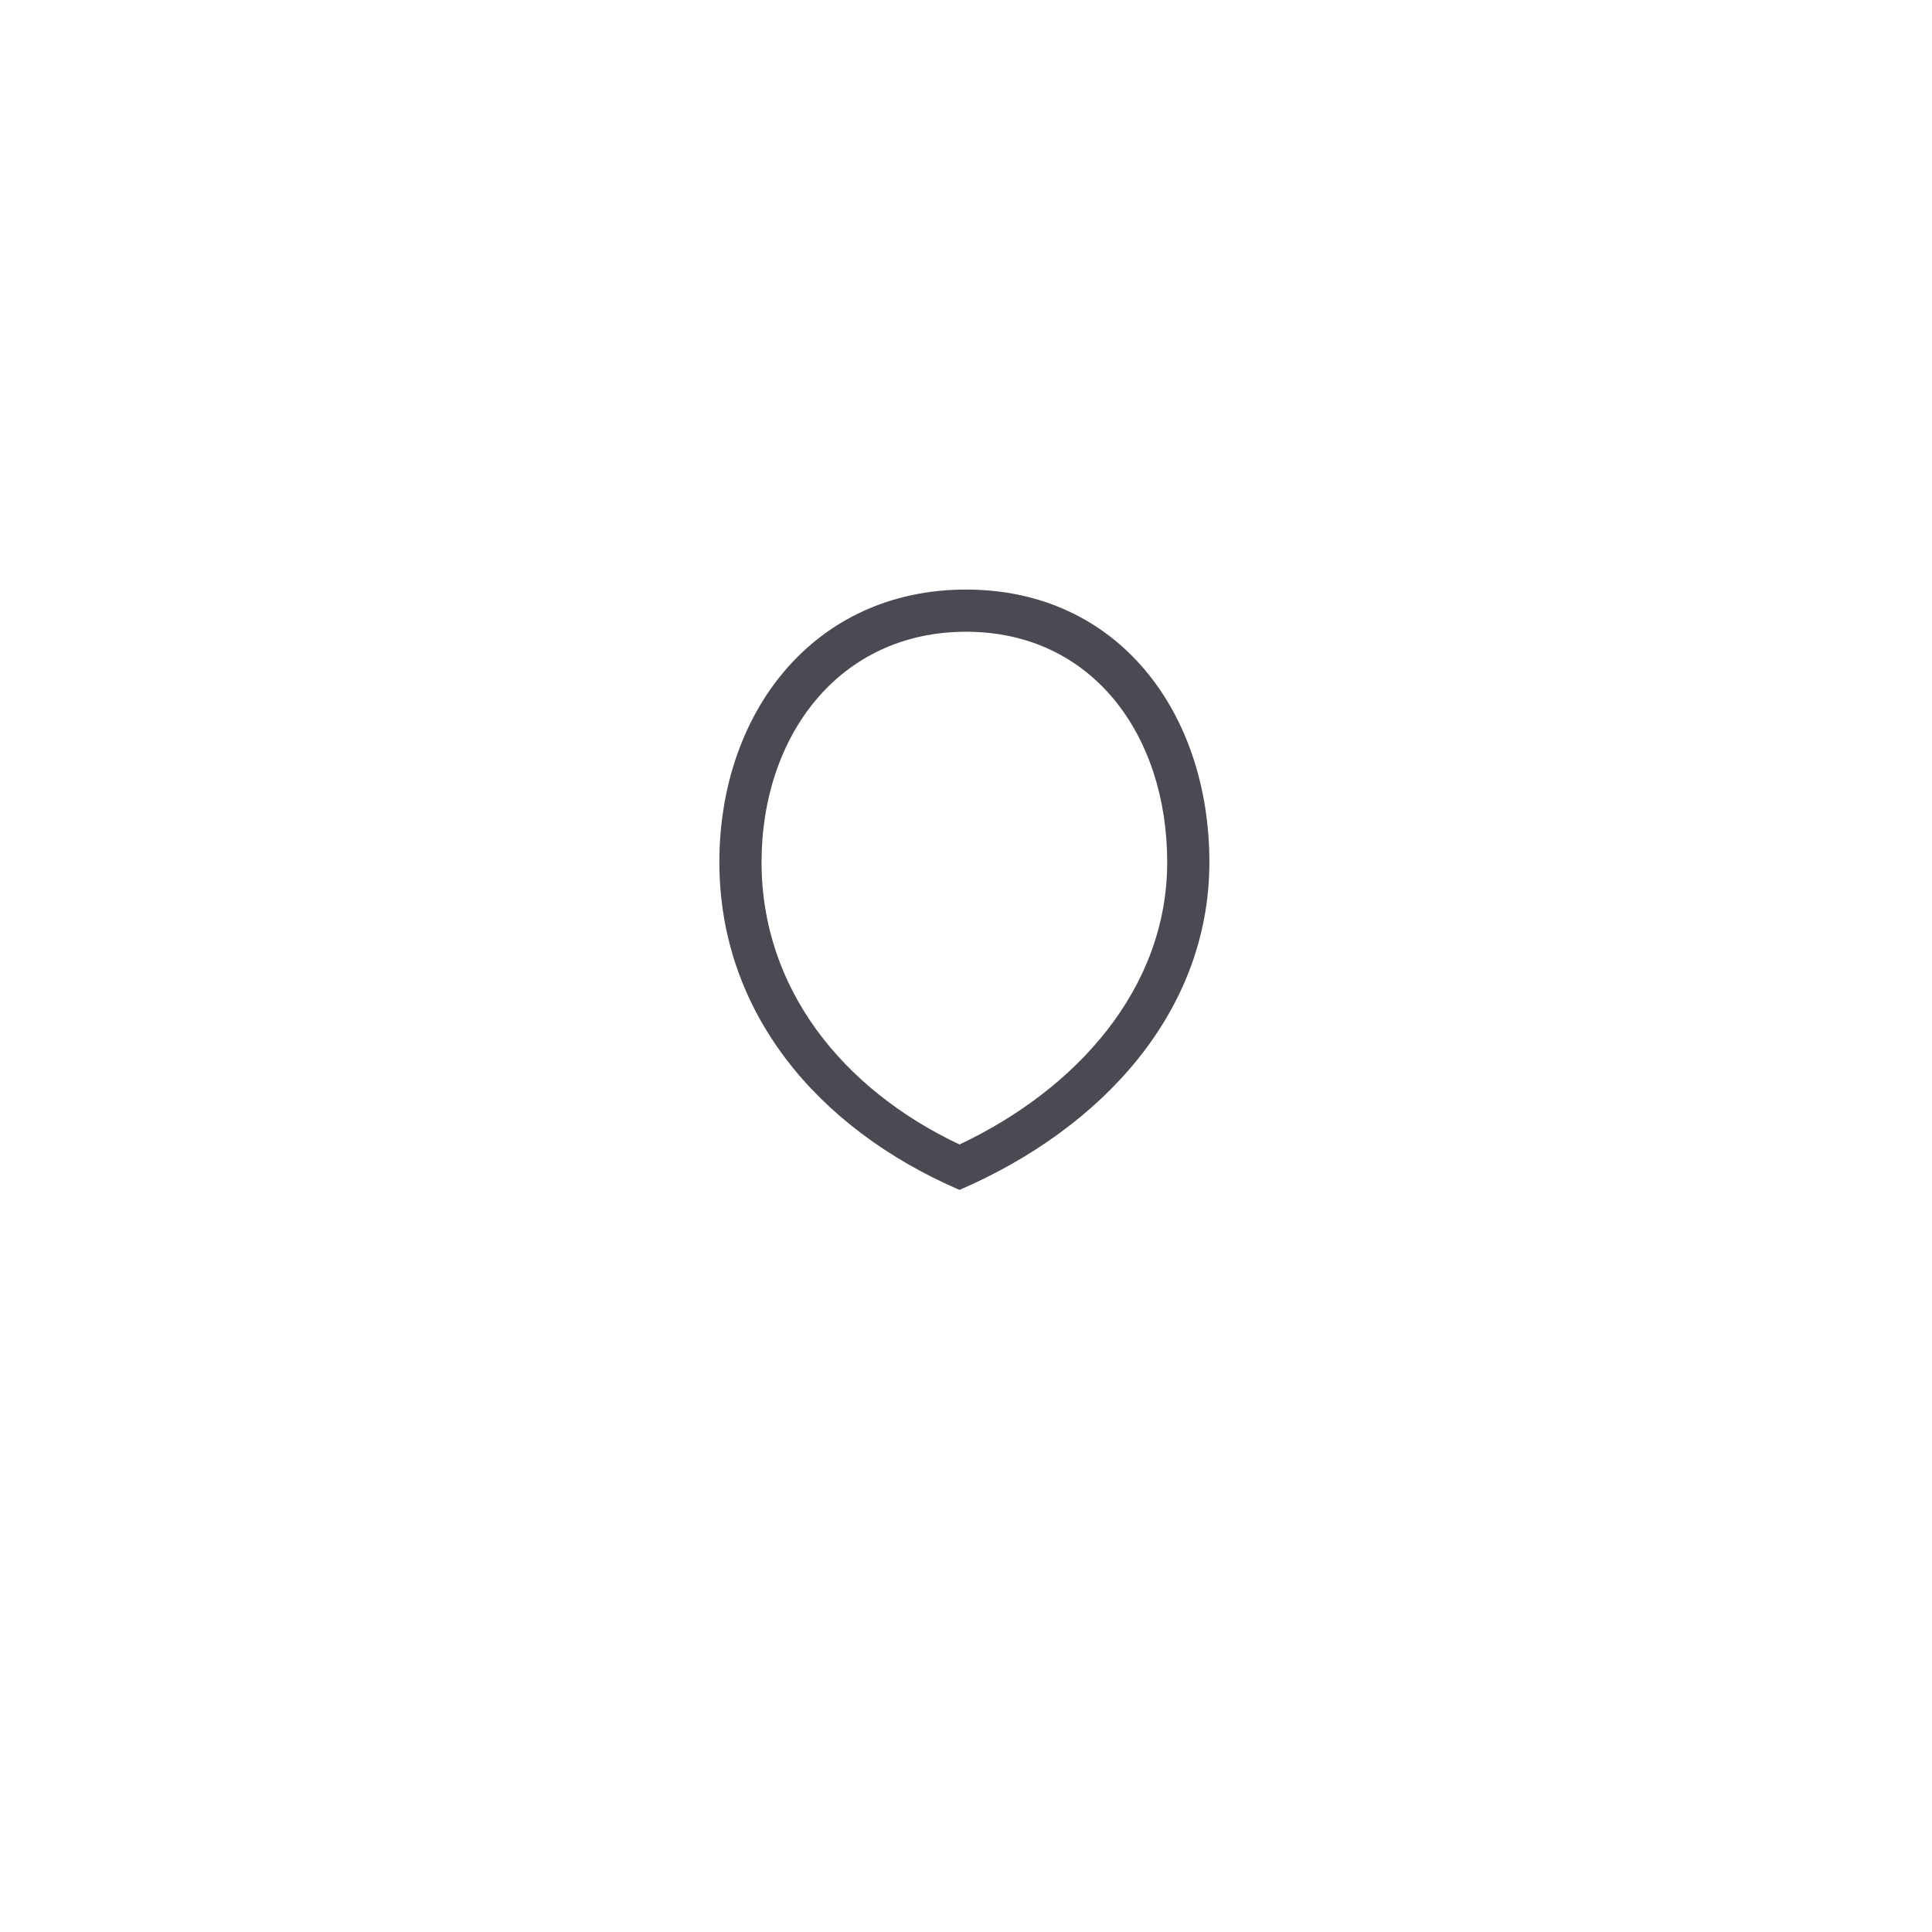
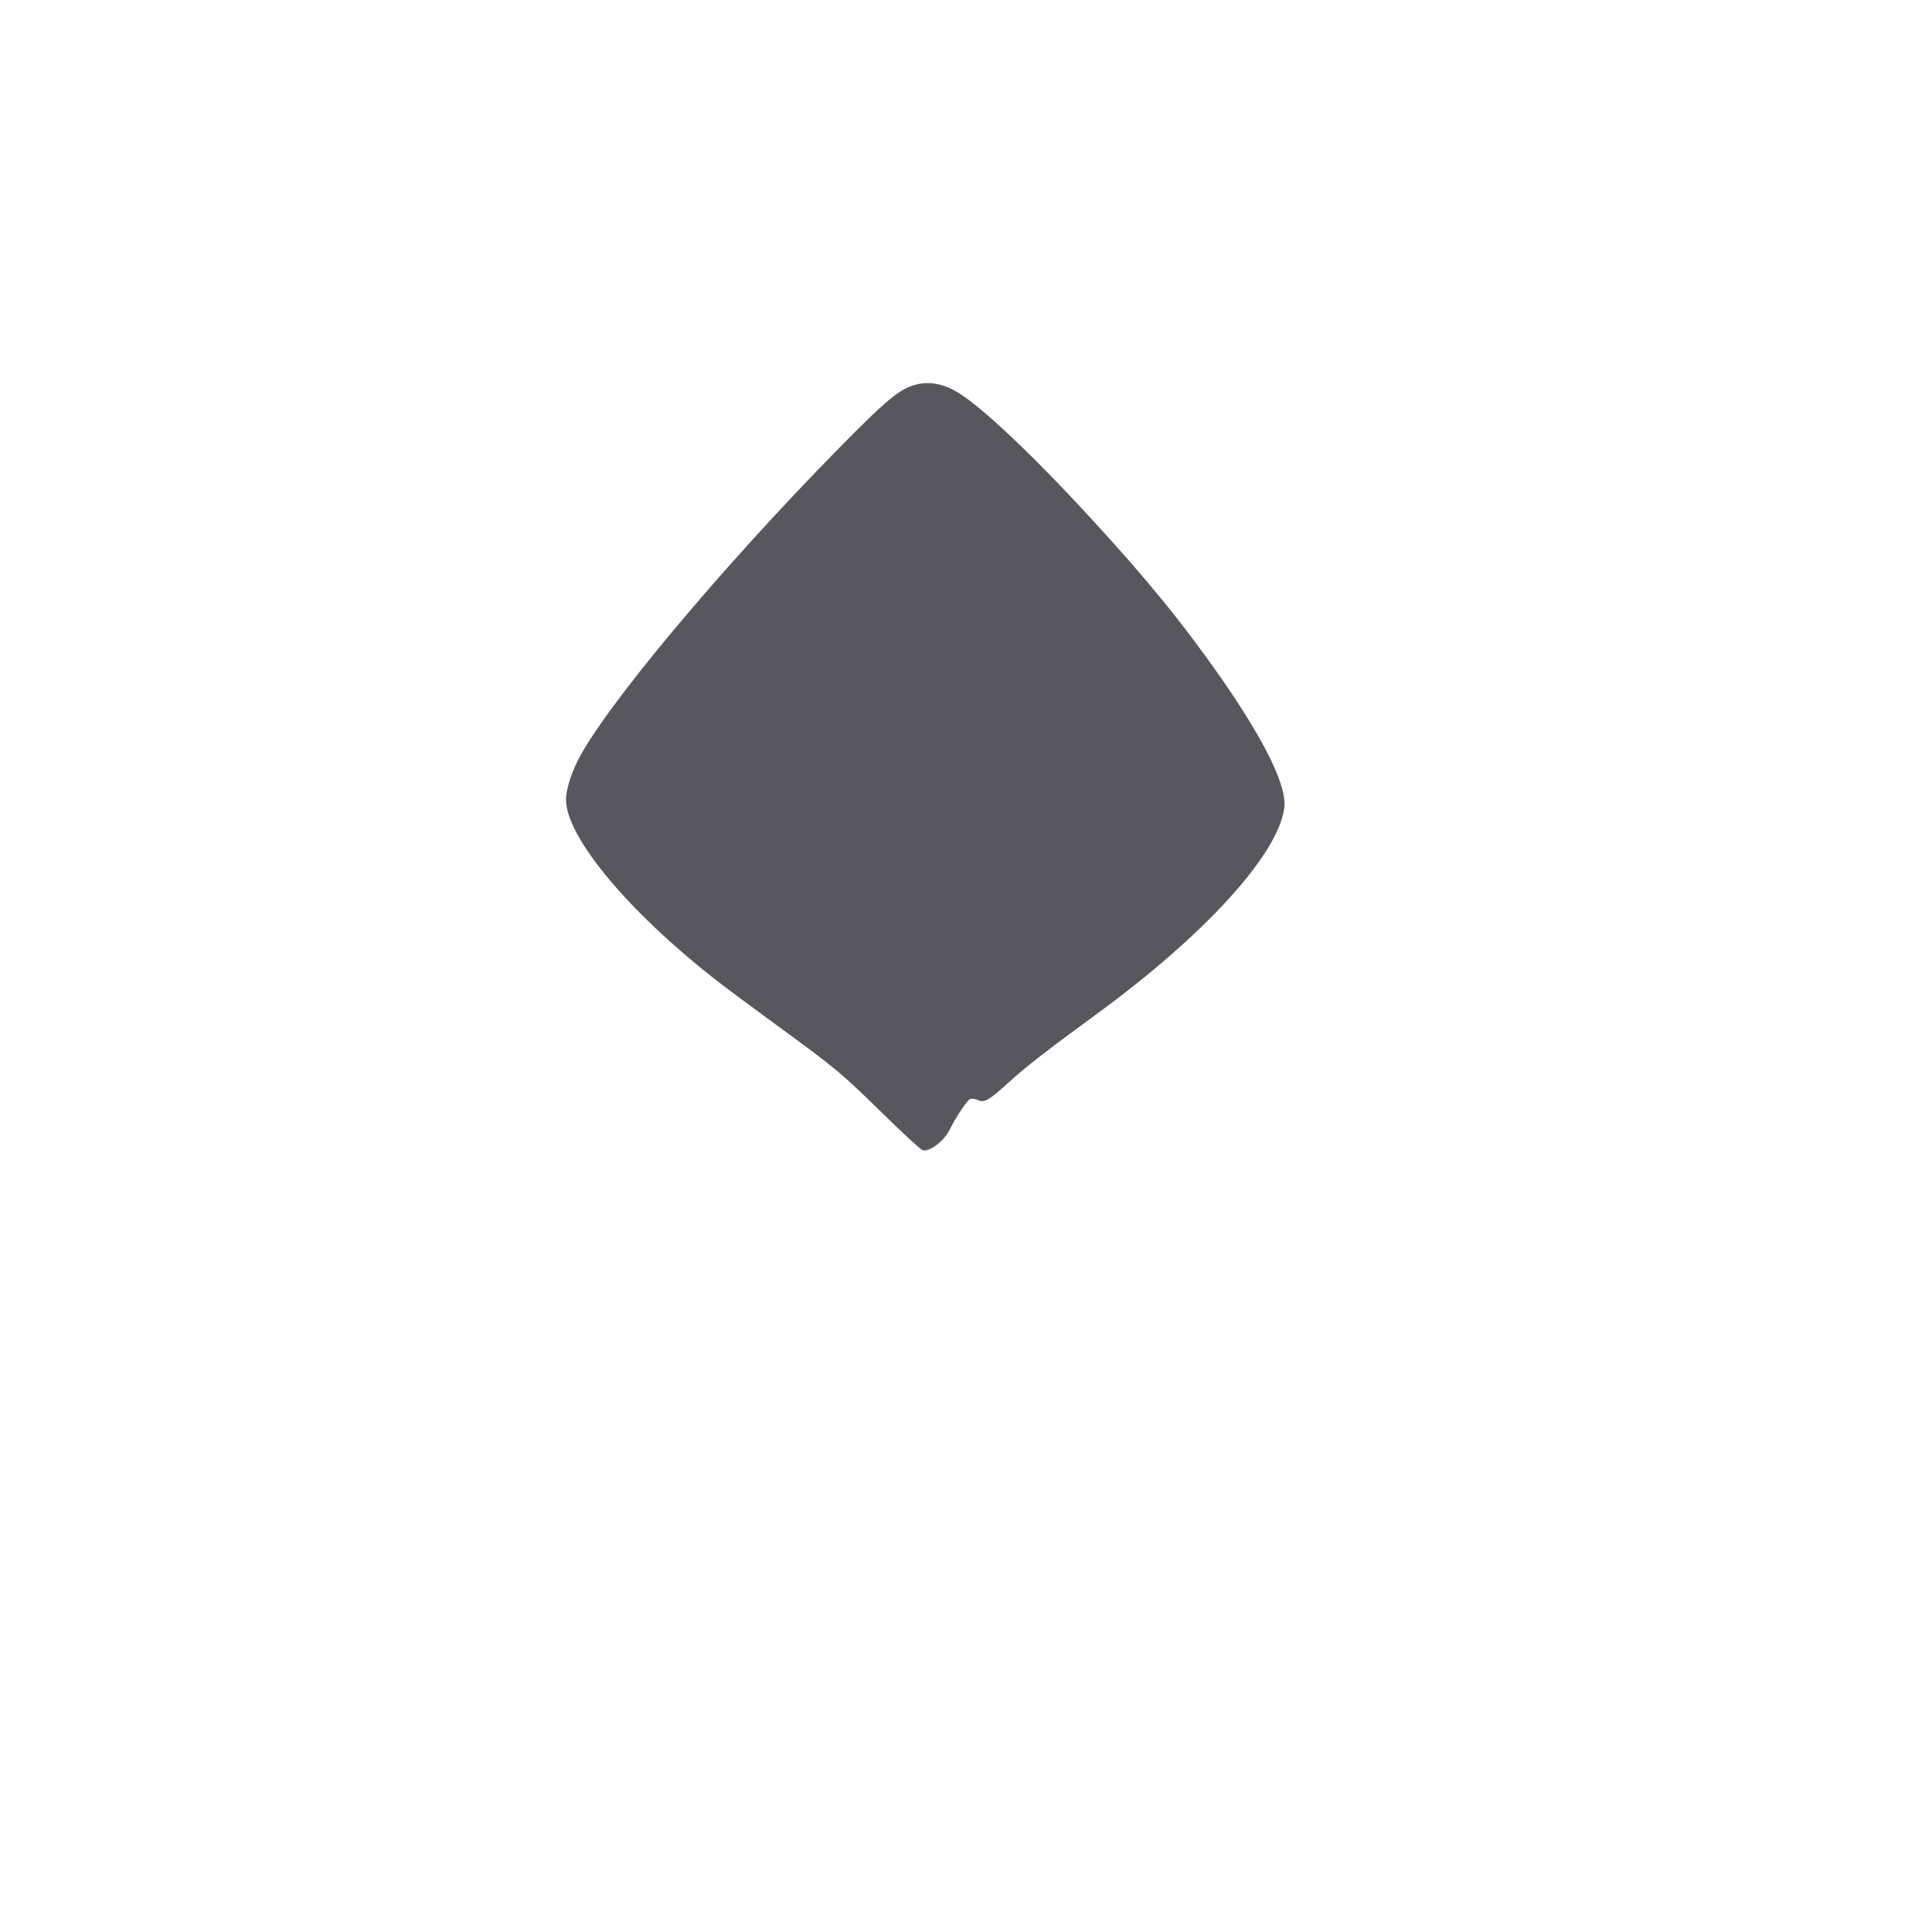
<svg xmlns="http://www.w3.org/2000/svg" width="1024px" height="1024px" viewBox="0 0 1024 1024" version="1.1">
-   <g transform="translate(512 512) scale(0.86) translate(-512 -512)">
-     <path fill="#4A4A52" fill-rule="evenodd" d="M 512 280 C 418 280 360 356 360 448 C 360 540 420 612 508 650 C 596 612 662 540 662 448 C 662 356 606 280 512 280 Z M 512 306 C 434 306 386 370 386 448 C 386 526 436 588 508 622 C 580 588 636 526 636 448 C 636 370 590 306 512 306 Z" />
+   <g transform="translate(546.20 515.99) scale(1.00289) translate(-671.5 -638)">
+     <g transform="translate(0,1254) scale(0.1,-0.1)" fill="#59575E" fill-rule="nonzero">
+       <path d="M6086 9265 c-74 -26 -146 -87 -378 -323 -626 -636 -1244 -1375 -1386 -1657 -37 -74 -62 -157 -62 -205 0 -198 327 -591 796 -957 50 -39 194 -146 320 -238 310 -226 341 -252 559 -466 105 -103 199 -189 210 -193 35 -10 111 47 140 104 39 77 95 160 111 167 9 3 26 1 40 -5 35 -17 57 -4 164 93 90 82 206 172 470 365 568 416 953 839 986 1084 16 112 -99 349 -329 681 -200 287 -396 529 -694 852 -329 358 -609 619 -727 678 -77 39 -149 46 -220 20z" />
+     </g>
  </g>
</svg>
